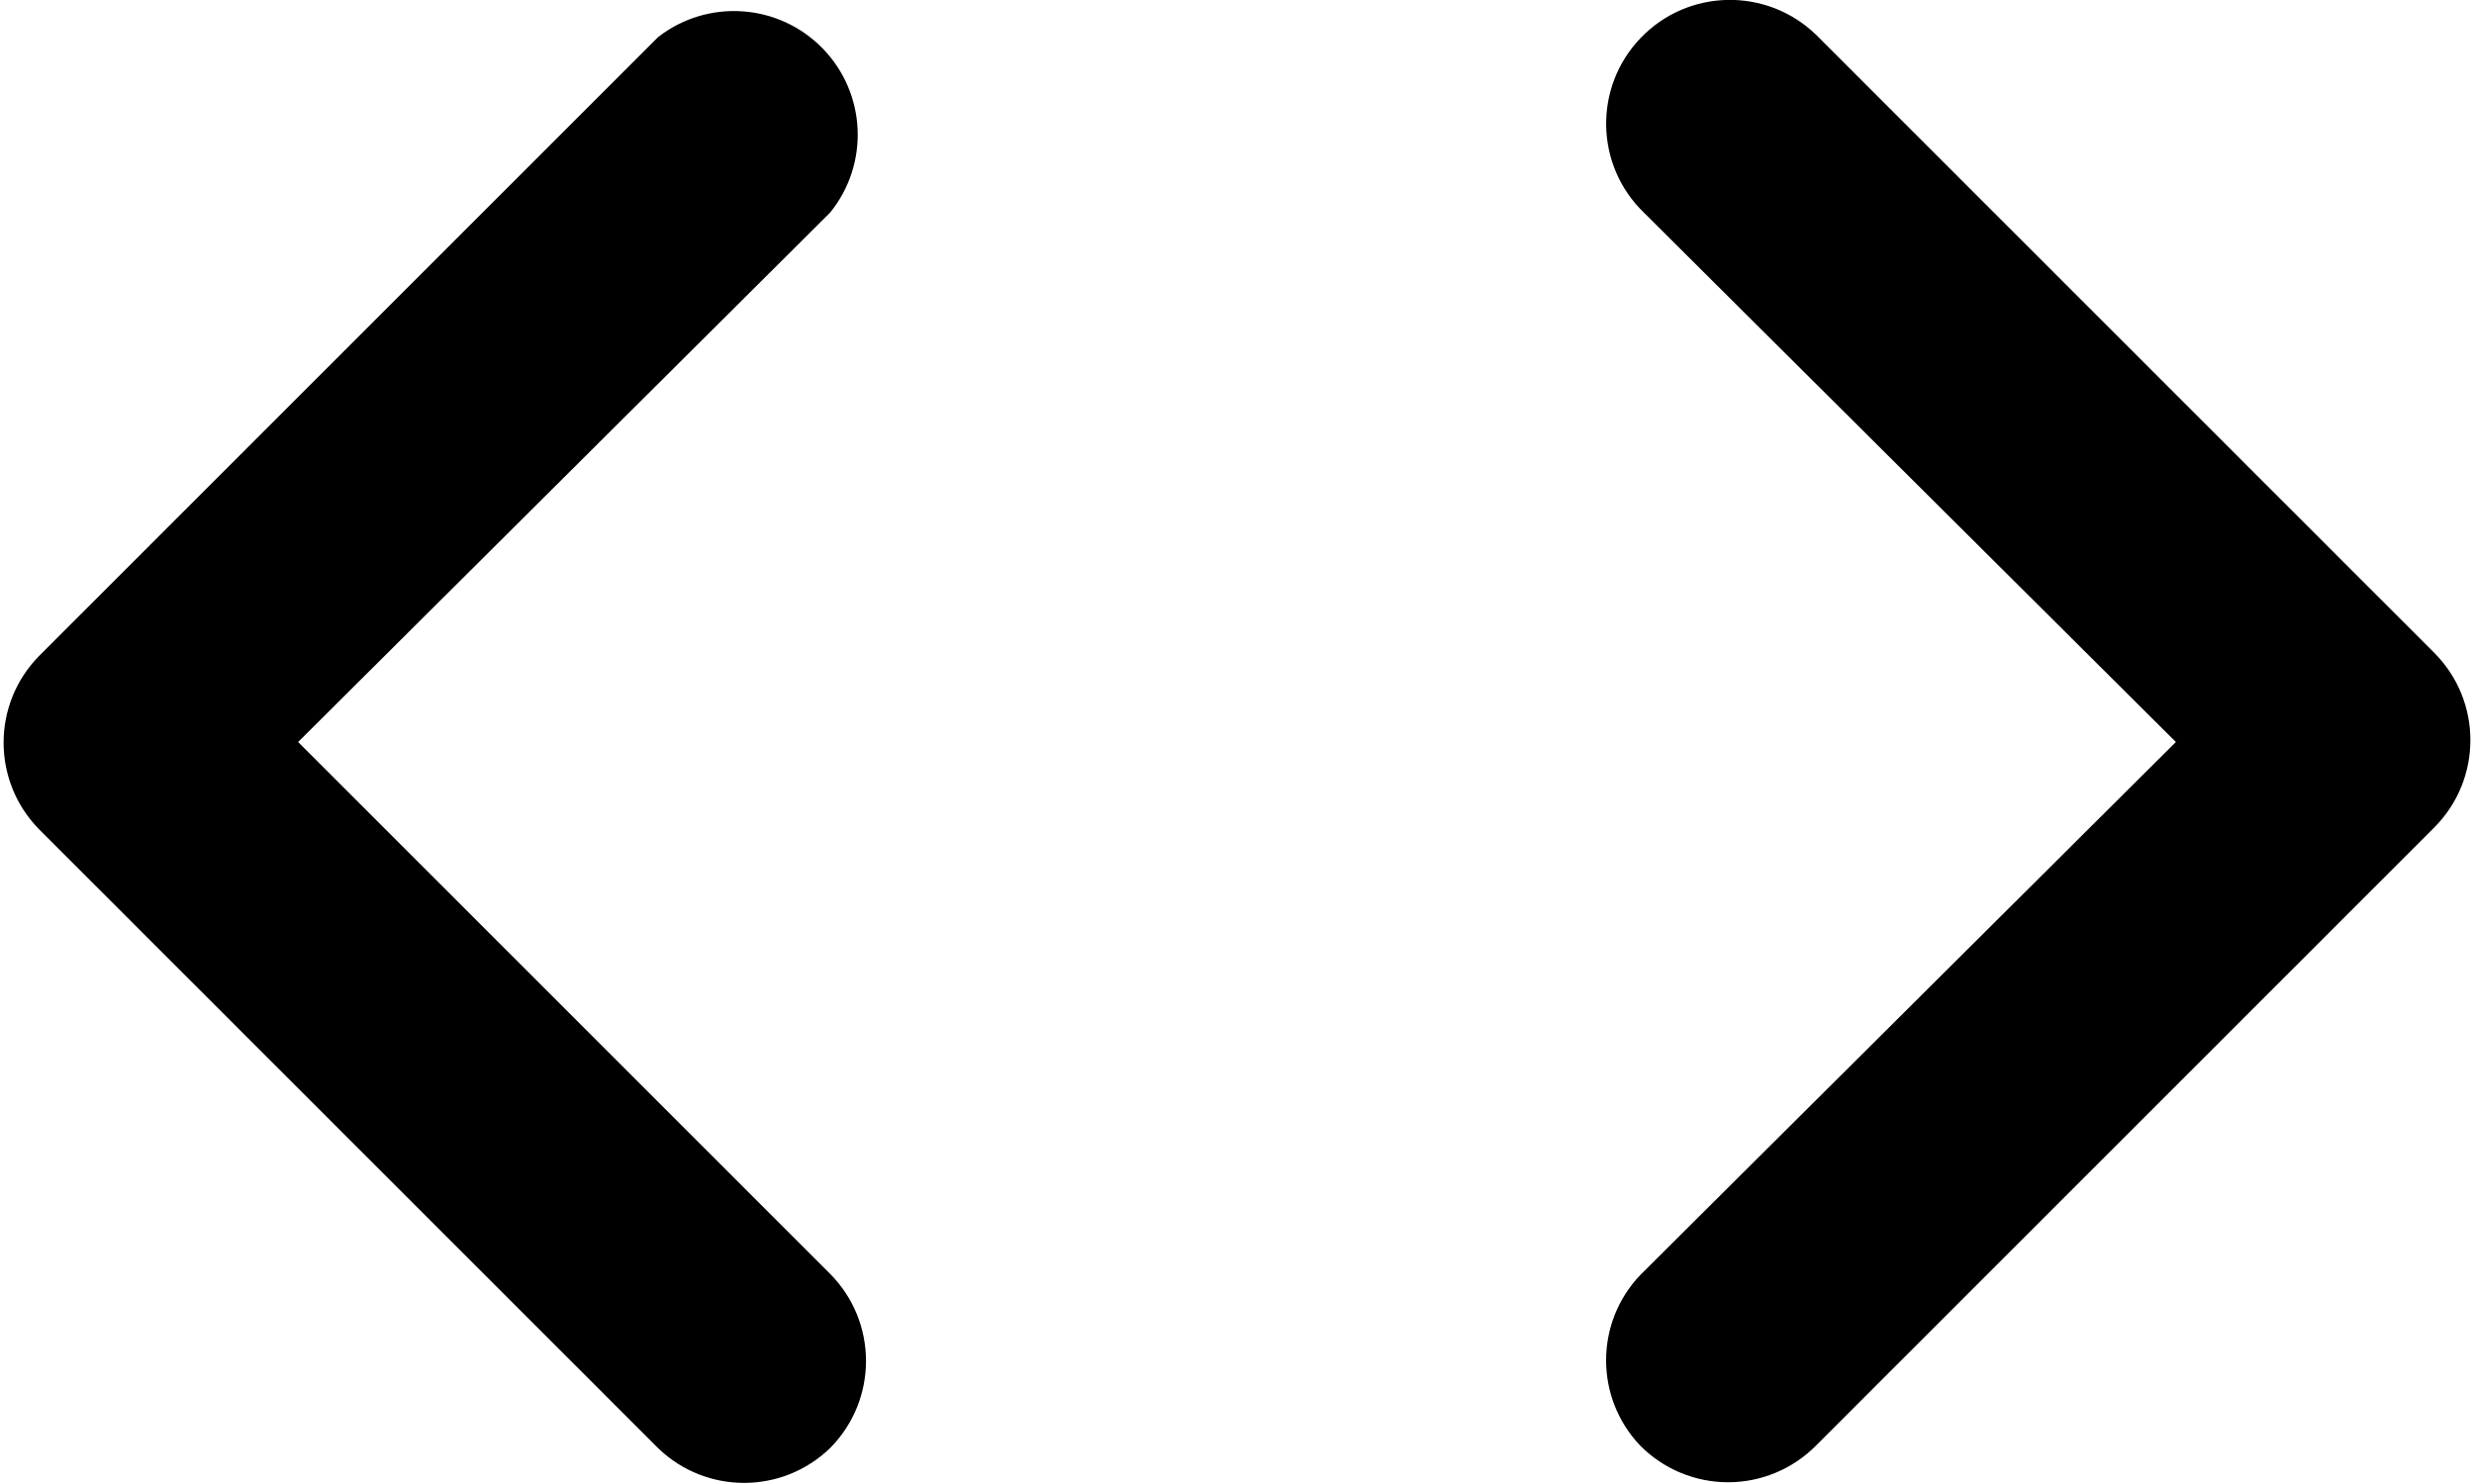
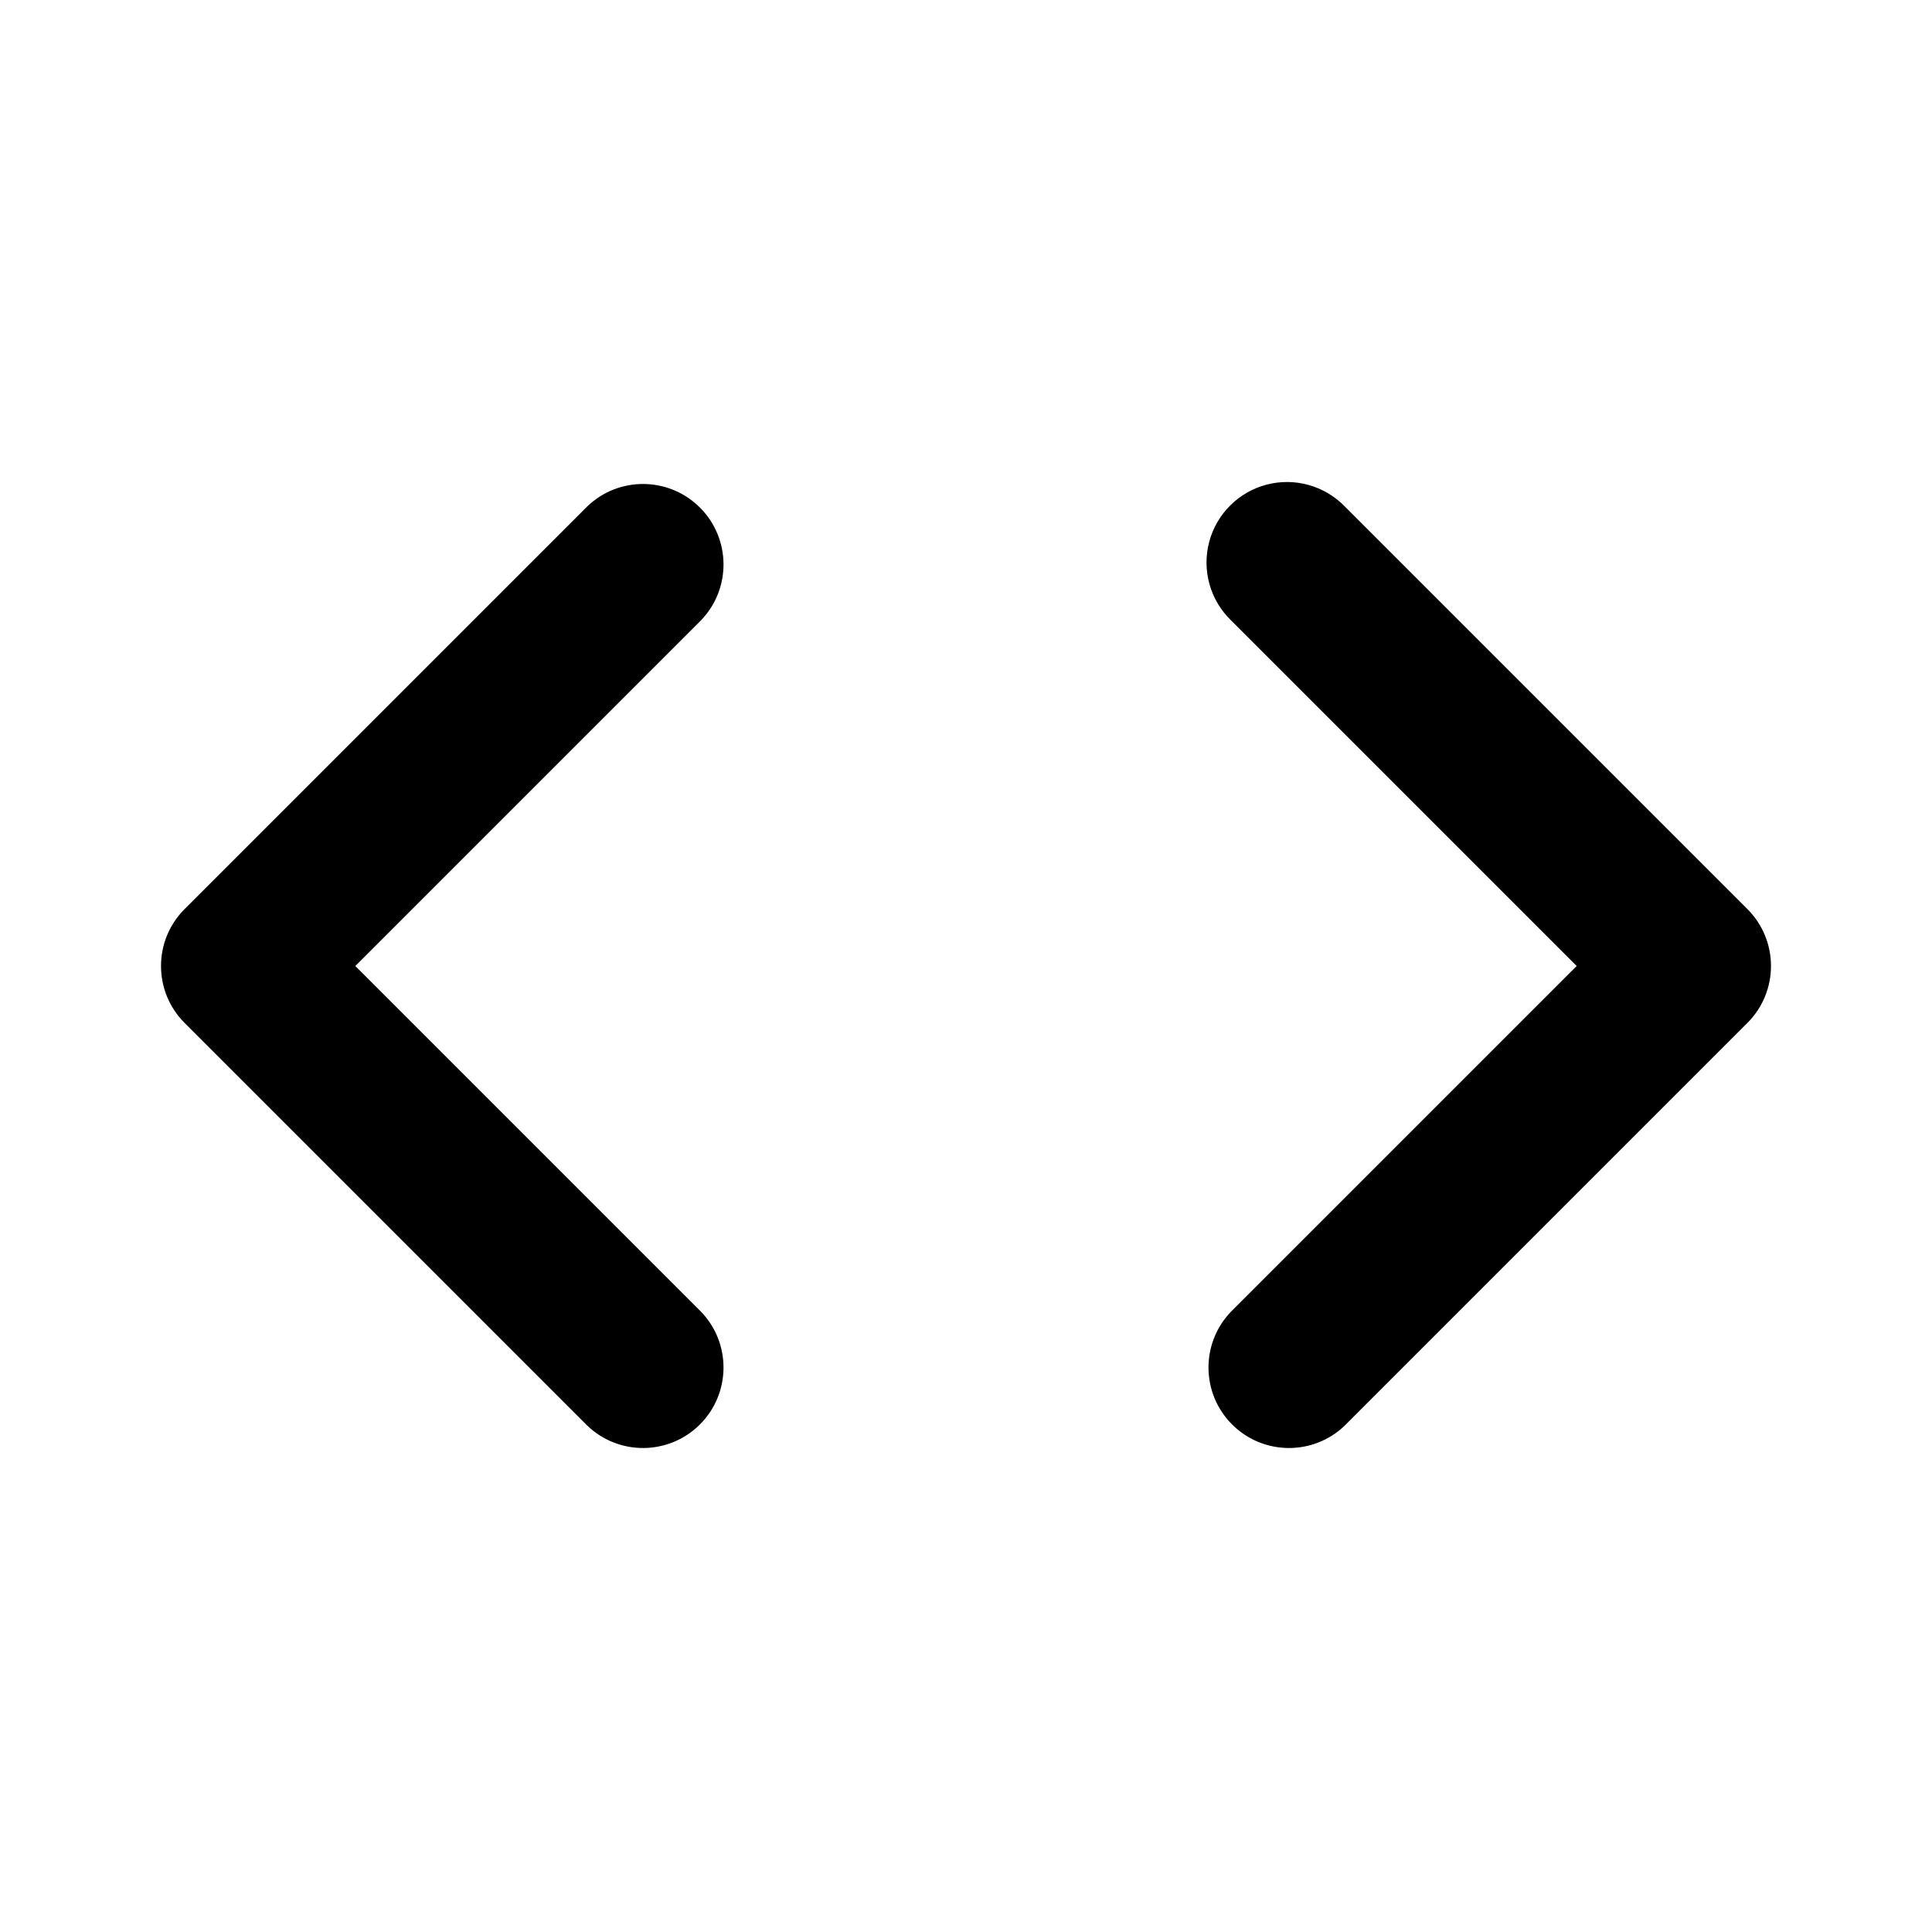
- <svg xmlns="http://www.w3.org/2000/svg" viewBox="0 0 20 12">
-   <path d="M2.41,6l4.3,4.3a1,1,0,0,1,0,1.41,1,1,0,0,1-1.39,0l-5-5a1,1,0,0,1,0-1.41l5-5A1,1,0,0,1,6.71,1.72ZM13.29,1.72A1,1,0,0,1,14.68.28l0,0,5,5a1,1,0,0,1,0,1.41l-5,5a1,1,0,0,1-1.42,0,1,1,0,0,1,0-1.38L17.59,6Z" fill="#000000" />
+ <svg xmlns="http://www.w3.org/2000/svg" xmlns:xlink="http://www.w3.org/1999/xlink" width="24" height="24" viewBox="0 0 24 24">
+   <defs>
+     <path id="a" d="M4.414 12l4.293 4.293a1 1 0 0 1-1.414 1.414l-5-5a1 1 0 0 1 0-1.414l5-5a1 1 0 0 1 1.414 1.414L4.414 12zm10.879-4.293a1 1 0 1 1 1.414-1.414l5 5a1 1 0 0 1 0 1.414l-5 5a1 1 0 0 1-1.414-1.414L19.586 12l-4.293-4.293z" />
+   </defs>
+   <use fill="#000" fill-rule="nonzero" xlink:href="#a" />
</svg>
